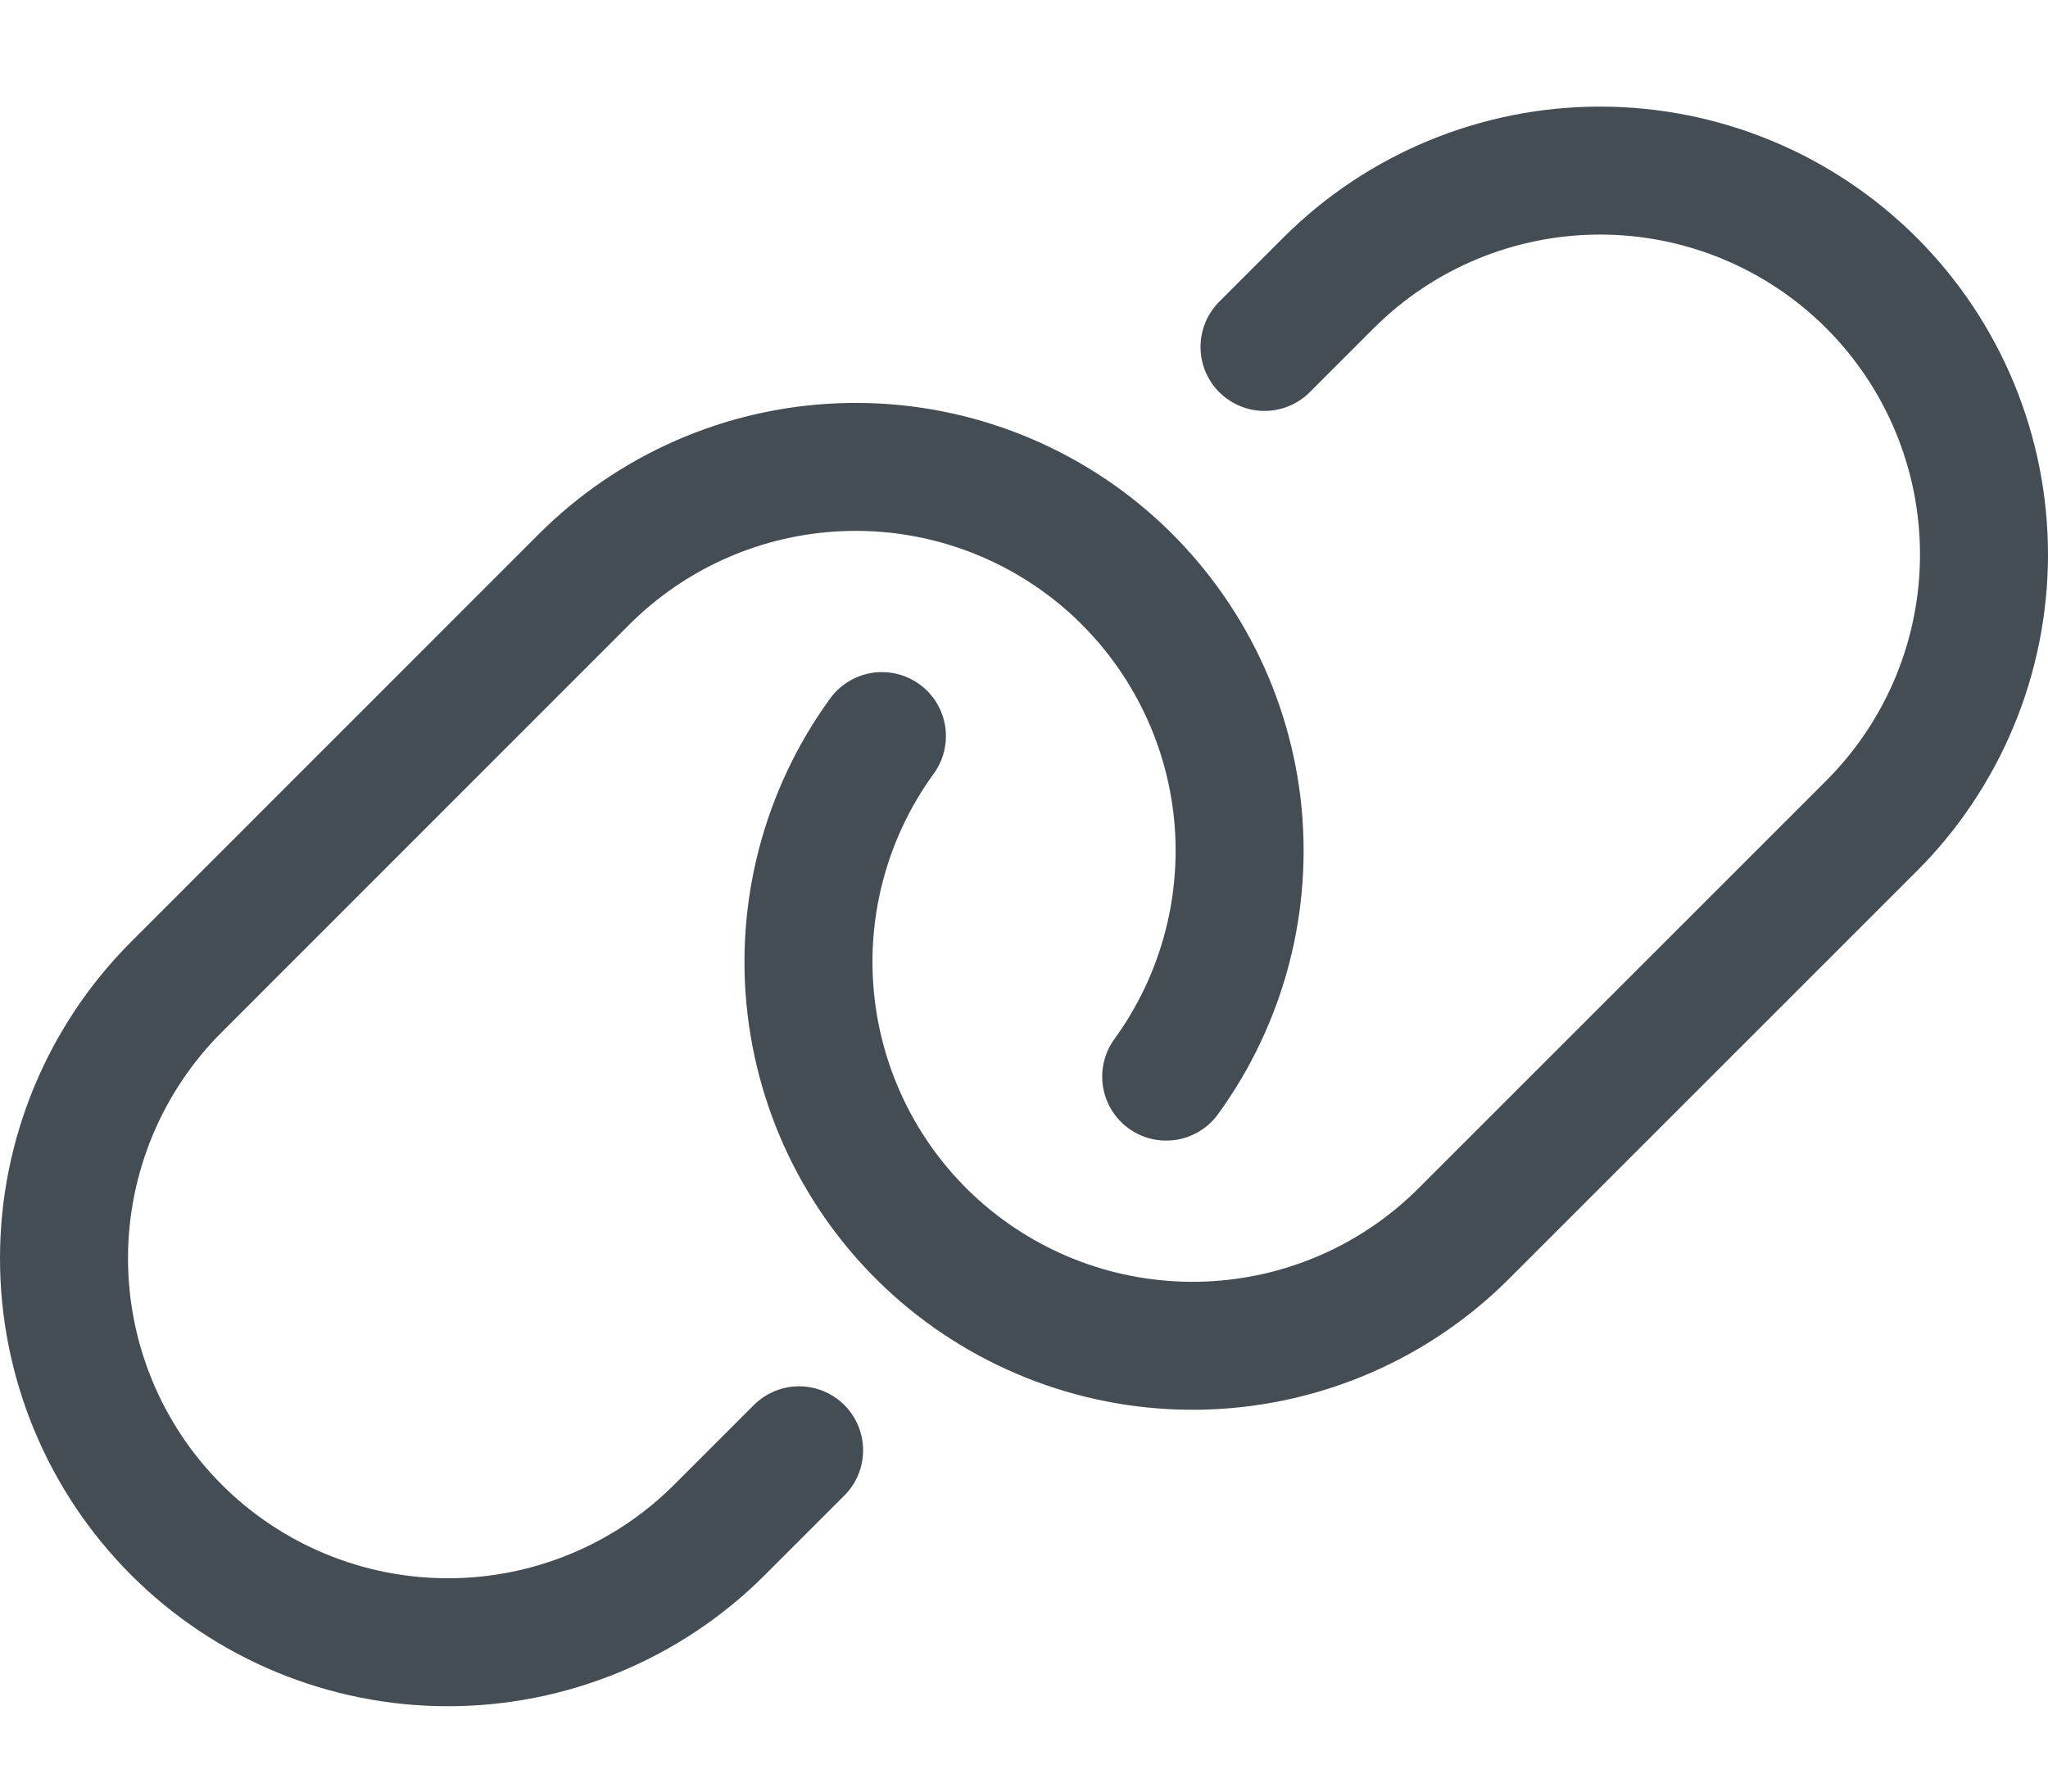
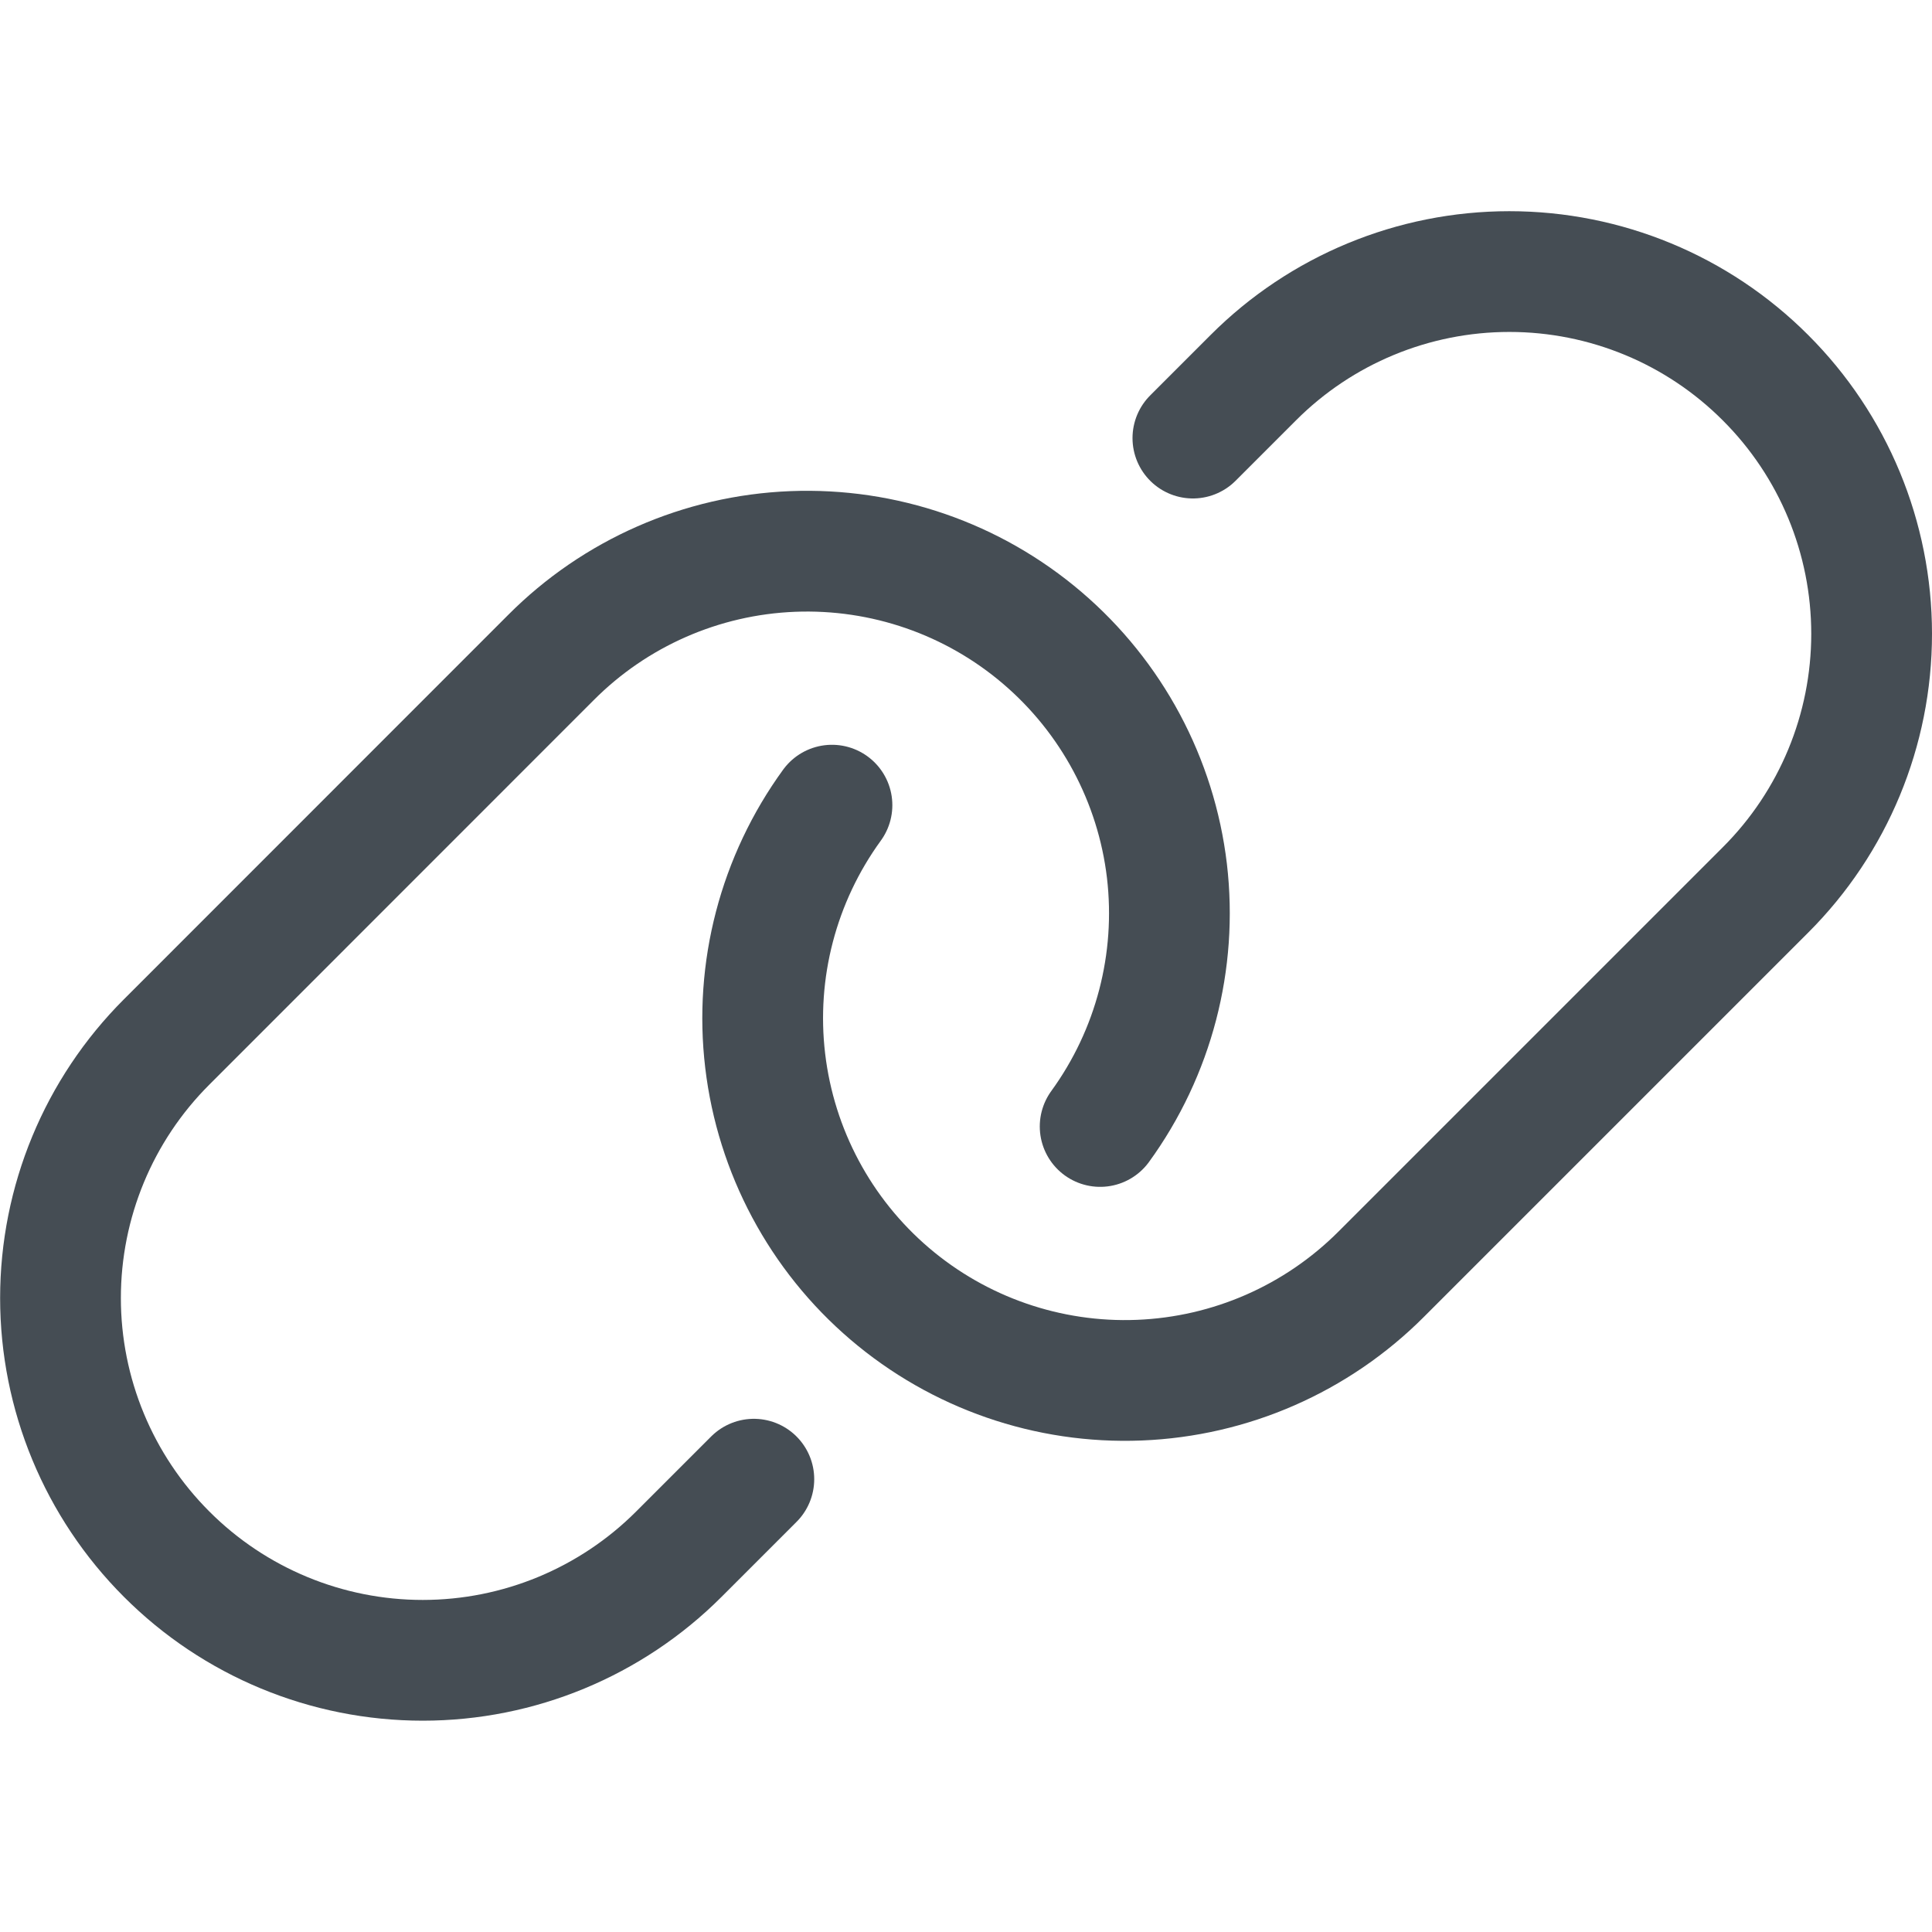
- <svg xmlns="http://www.w3.org/2000/svg" width="16" height="14" viewBox="0 0 16 14" fill="none">
-   <path d="M6.243 11.333L5.621 11.955C5.059 12.517 4.296 12.833 3.5 12.833C2.704 12.833 1.941 12.517 1.379 11.955C0.816 11.392 0.5 10.629 0.5 9.833C0.5 9.038 0.816 8.275 1.379 7.712L4.561 4.529C5.094 3.995 5.81 3.681 6.564 3.651C7.319 3.62 8.057 3.876 8.632 4.366C9.206 4.857 9.575 5.546 9.664 6.296C9.752 7.046 9.555 7.802 9.111 8.413" stroke="#454D54" stroke-linecap="round" stroke-linejoin="round" />
-   <path d="M9.879 2.711L10.379 2.211C10.941 1.649 11.704 1.333 12.5 1.333C13.296 1.333 14.059 1.649 14.621 2.211C15.184 2.774 15.5 3.537 15.5 4.333C15.5 5.128 15.184 5.891 14.621 6.454L11.439 9.636C10.906 10.171 10.19 10.484 9.436 10.514C8.681 10.544 7.943 10.288 7.368 9.798C6.794 9.308 6.426 8.619 6.337 7.869C6.248 7.119 6.446 6.363 6.89 5.752" stroke="#454D54" stroke-linecap="round" stroke-linejoin="round" />
+ <svg xmlns="http://www.w3.org/2000/svg" width="16" height="16" viewBox="0 0 16 16" fill="none" version="1.1" id="svg6">
+   <defs id="defs10" />
+   <path d="m 6.243,12.25 -0.621,0.621 c -0.563,0.563 -1.326,0.879 -2.121,0.879 -0.796,0 -1.559,-0.316 -2.121,-0.879 -0.563,-0.563 -0.879,-1.326 -0.879,-2.121 0,-0.796 0.316,-1.559 0.879,-2.121 l 3.182,-3.183 C 5.094,4.911 5.81,4.597 6.564,4.567 7.319,4.537 8.057,4.792 8.632,5.283 9.206,5.773 9.575,6.462 9.664,7.212 9.752,7.962 9.555,8.718 9.111,9.329" stroke="#454d54" stroke-linecap="round" stroke-linejoin="round" id="path2" />
+   <path d="m 9.879,3.628 0.5,-0.5 C 10.941,2.565 11.704,2.249 12.5,2.249 c 0.796,0 1.559,0.316 2.121,0.879 C 15.184,3.69 15.5,4.453 15.5,5.249 c 0,0.796 -0.316,1.559 -0.879,2.121 l -3.182,3.182 c -0.534,0.535 -1.249,0.848 -2.004,0.878 -0.755,0.03 -1.493,-0.226 -2.067,-0.716 C 6.794,10.224 6.426,9.535 6.337,8.785 6.248,8.035 6.446,7.279 6.89,6.668" stroke="#454d54" stroke-linecap="round" stroke-linejoin="round" id="path4" />
</svg>
